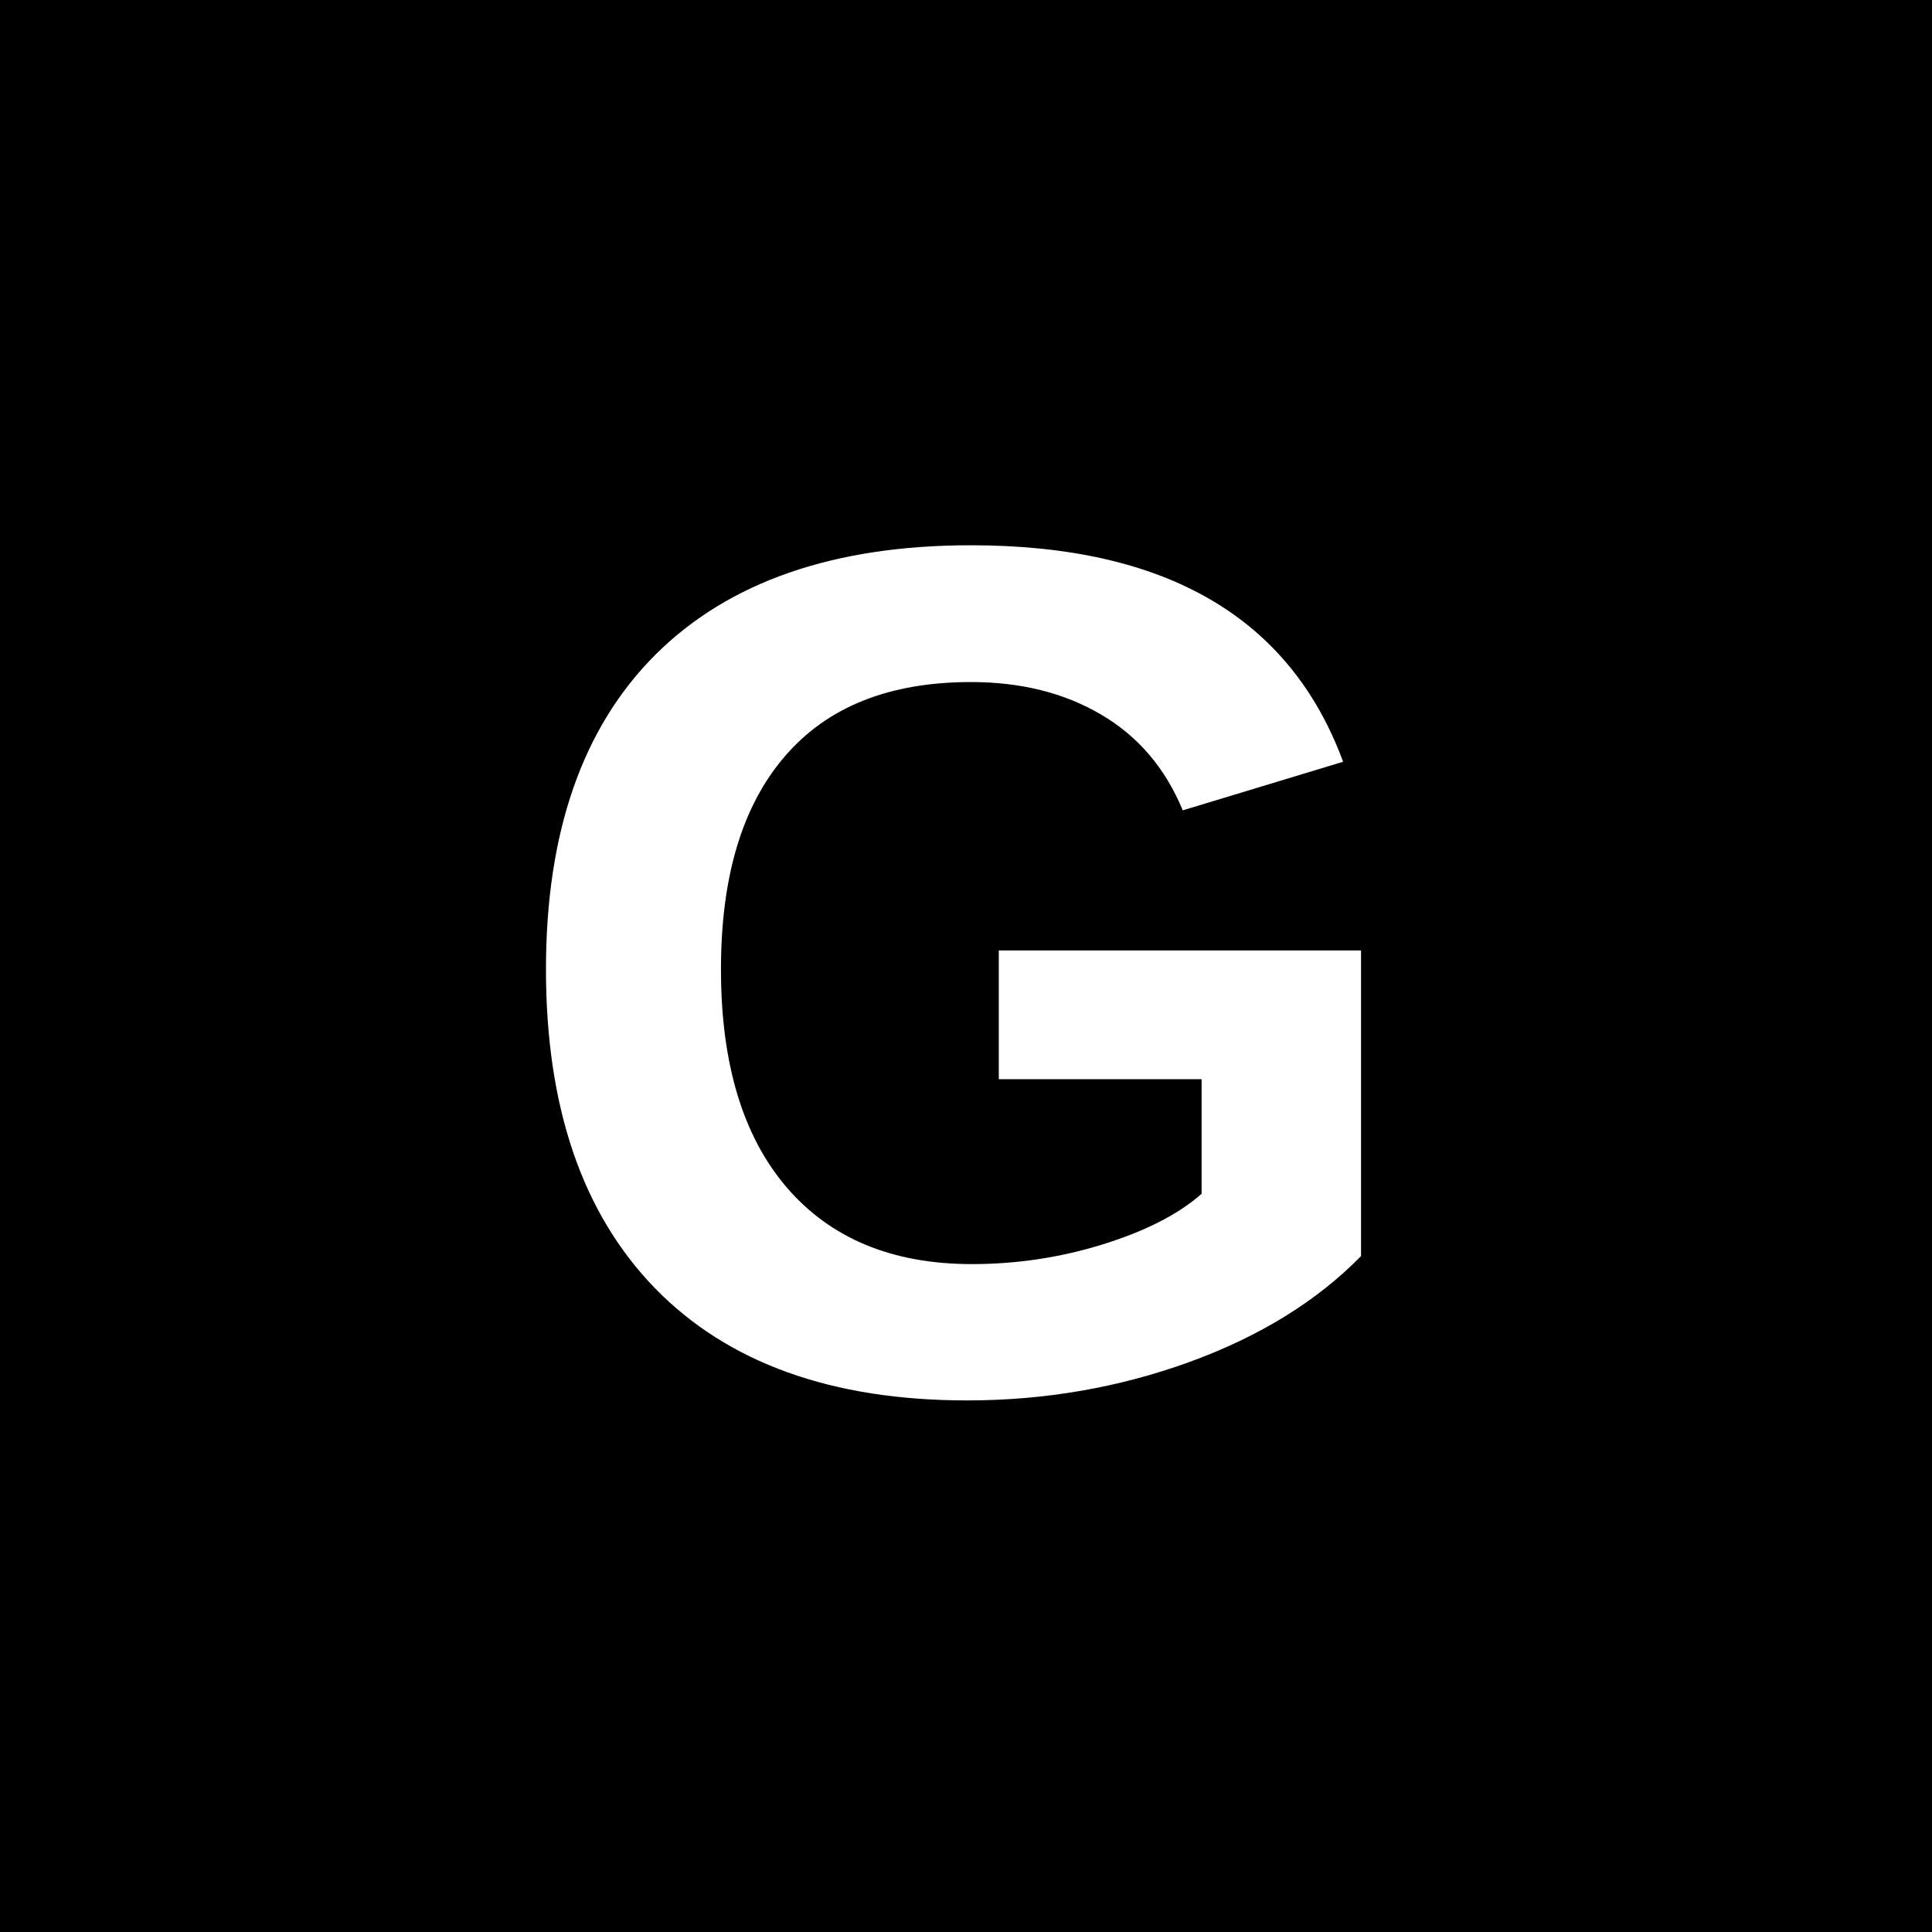
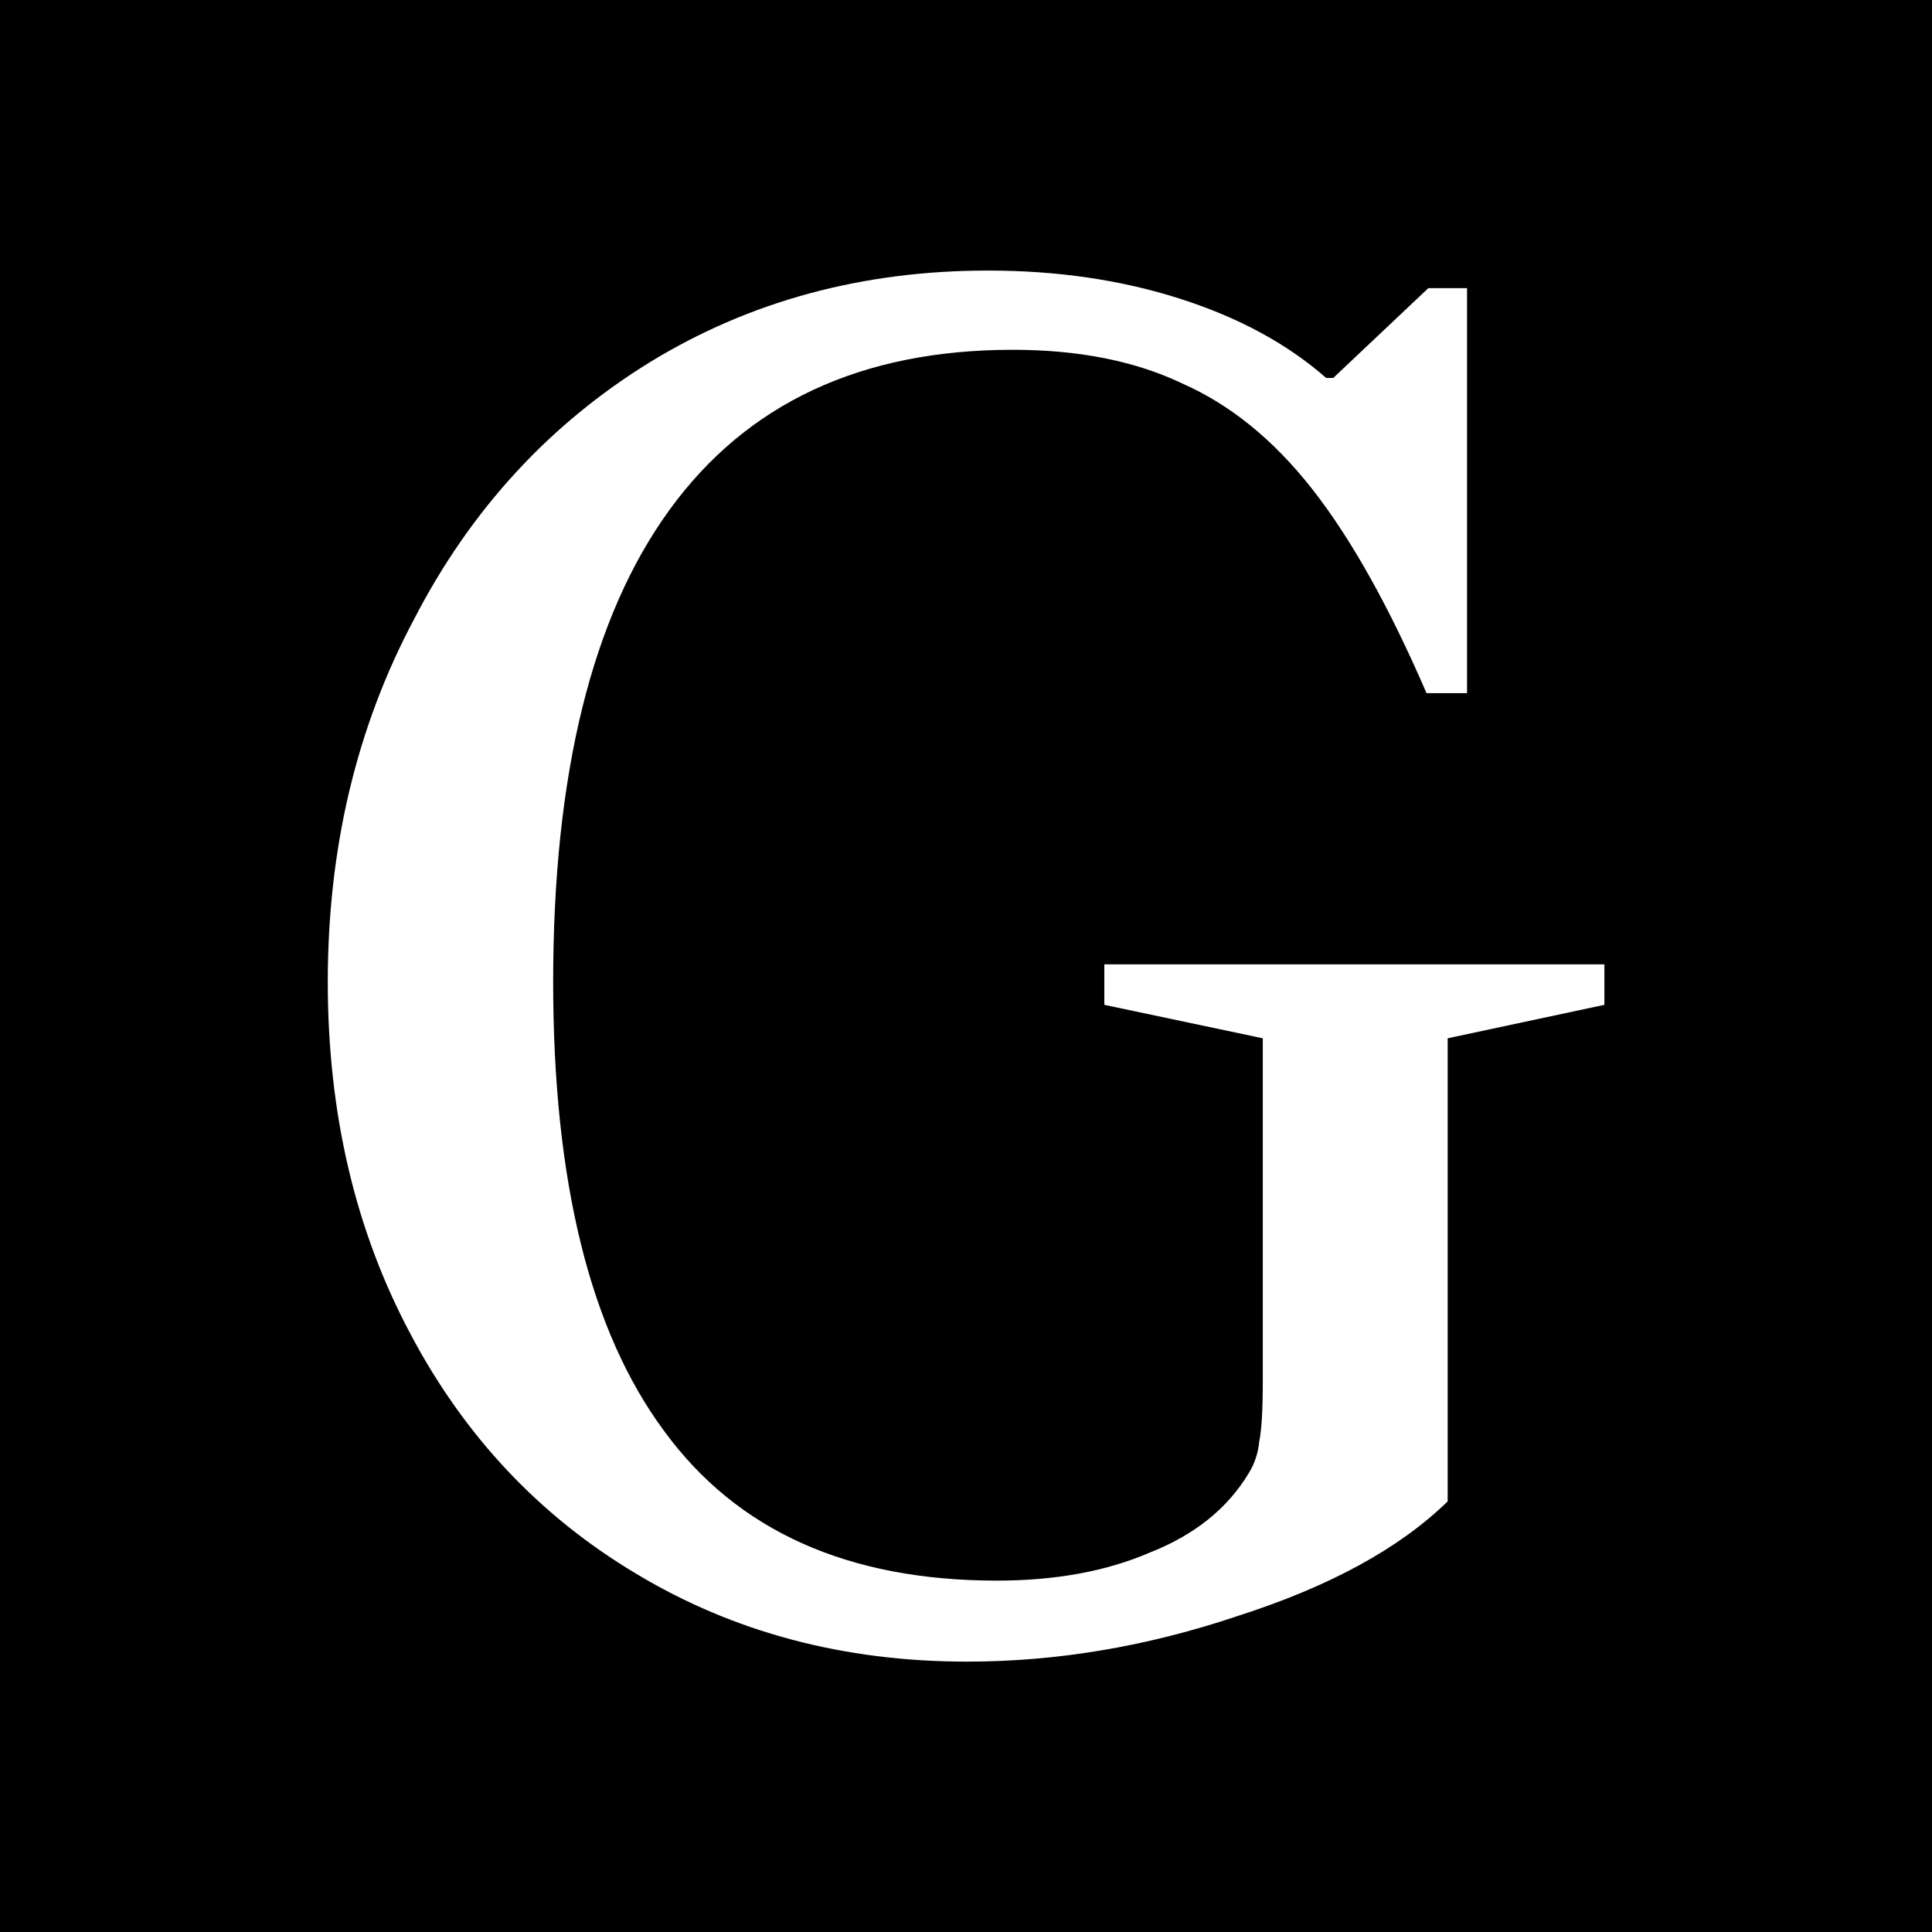
<svg xmlns="http://www.w3.org/2000/svg" viewBox="0 0 64 64">
  <rect width="64" height="64" fill="#000" />
-   <text x="32" y="46" text-anchor="middle" font-family="Arial, Helvetica, sans-serif" font-weight="900" font-size="40" fill="#fff">G</text>
+   <path fill="#fff" transform="translate(7.65 54.46) scale(0.05833 -0.05833)" d="M418 -10Q313 -10 230 40Q148 89 102 176Q55 264 55 376Q55 490 104 582Q152 675 238 728Q323 780 430 780Q489 780 539 764Q589 748 622 719H626L680 770H702V540H679Q647 614 614 656Q581 698 540 716Q500 735 444 735Q315 735 249 644Q183 553 183 376Q183 206 246 121Q308 36 435 36Q485 36 522 52Q560 67 578 97Q583 105 584 115Q586 125 586 149V344L496 363V386H780V363L691 344V81Q650 41 572 16Q495 -10 418 -10Z" />
</svg>
